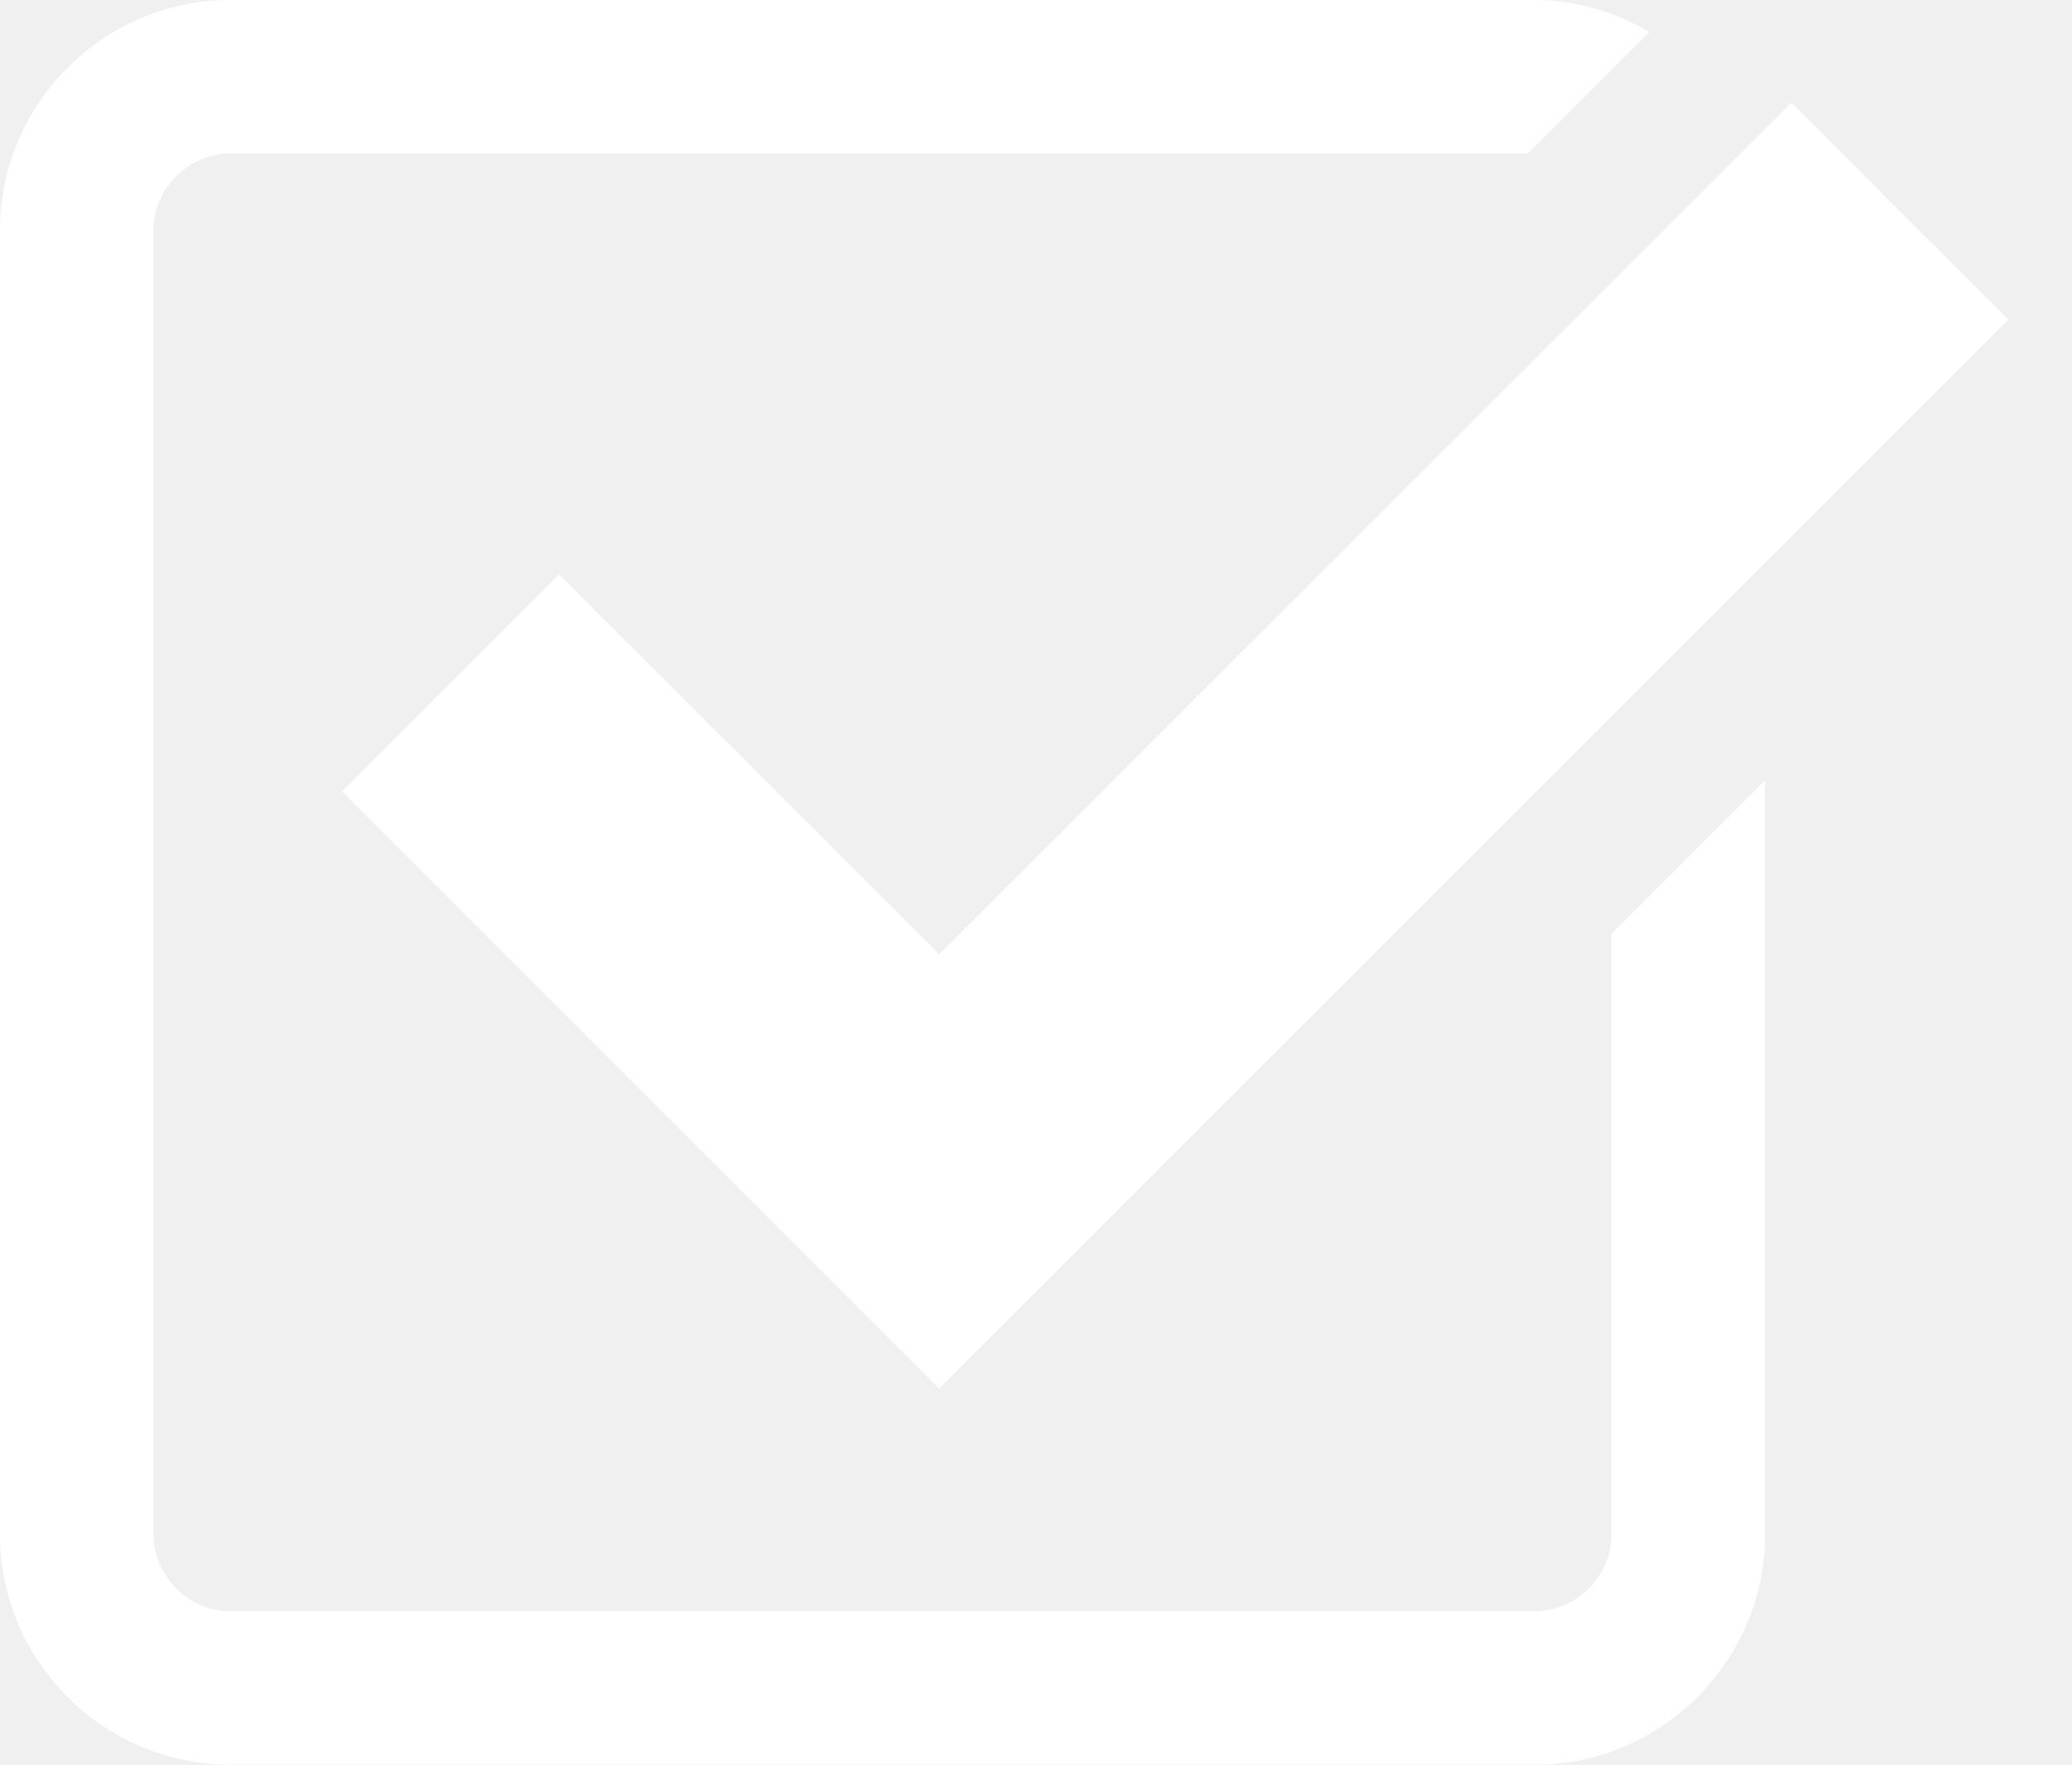
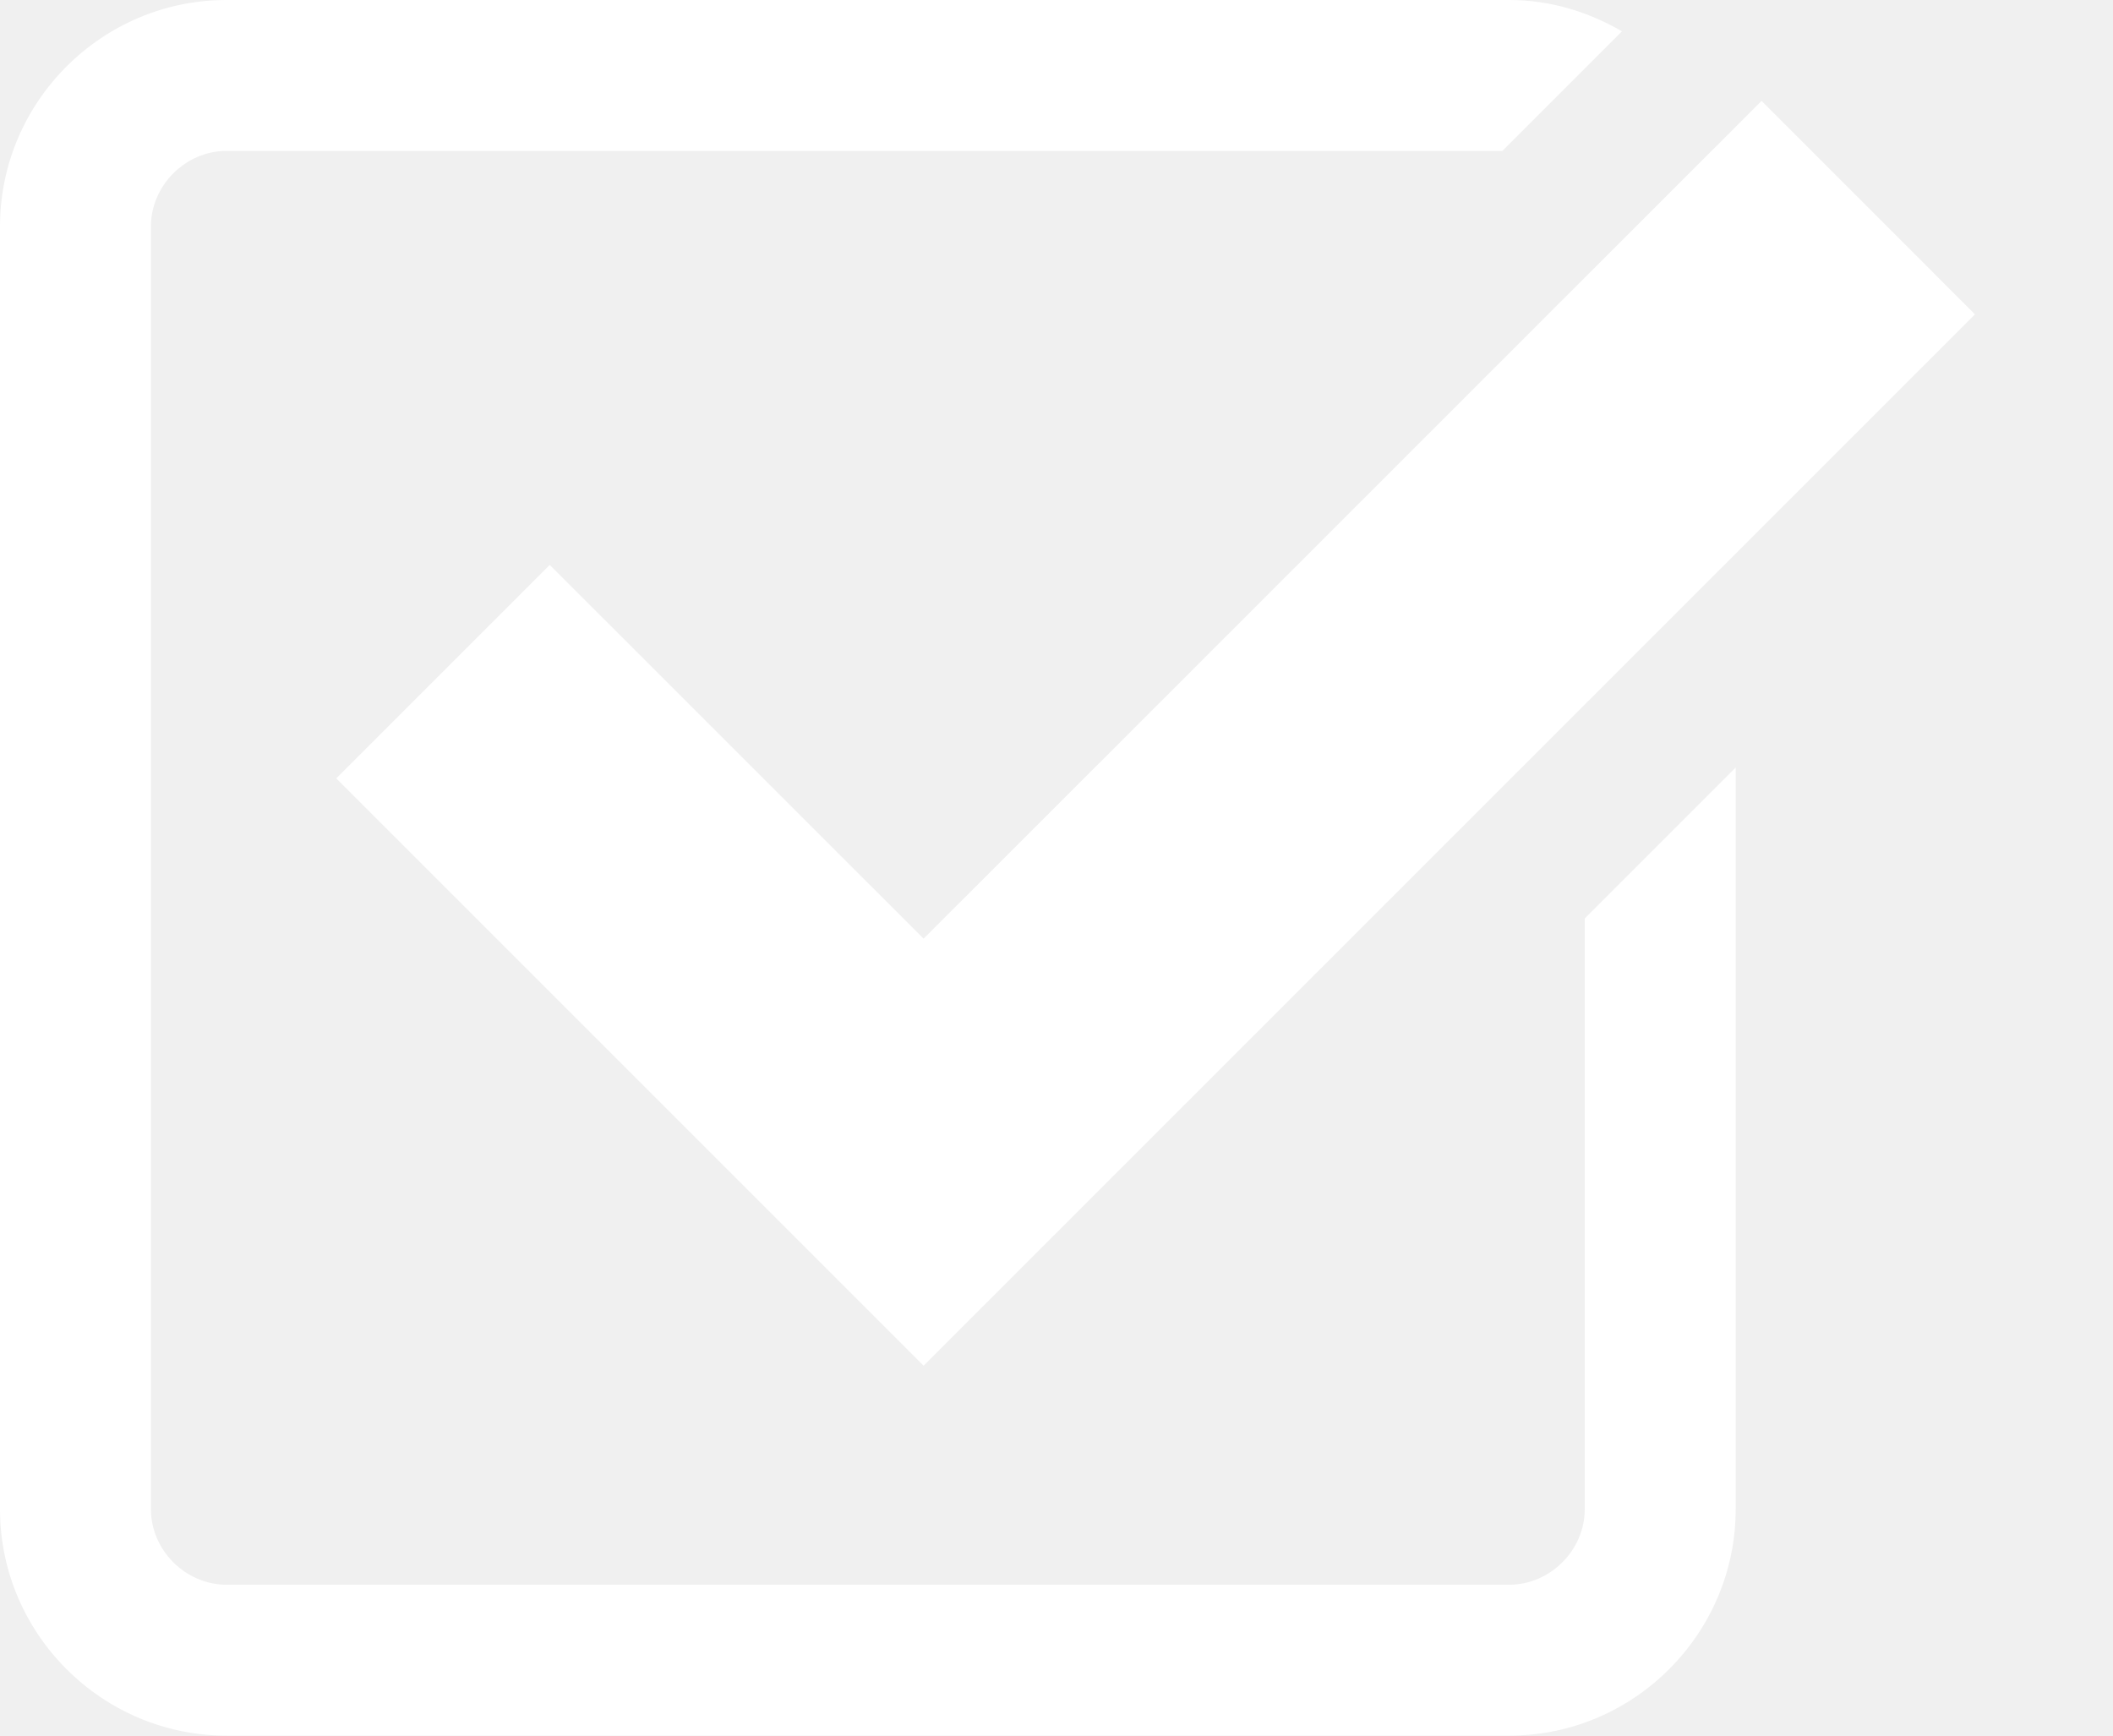
- <svg xmlns="http://www.w3.org/2000/svg" version="1.1" x="0px" y="0px" width="27px" height="23px" viewBox="0 0 27 23" enable-background="new 0 0 27 23" xml:space="preserve">
+ <svg xmlns="http://www.w3.org/2000/svg" version="1.1" x="0px" y="0px" width="28px" height="23px" viewBox="0 0 28 23" enable-background="new 0 0 28 23" xml:space="preserve">
  <g id="Layer_1">
</g>
  <g id="Layer_2" fill="#fff">
    <g>
      <polygon points="7.285,7.486 4.456,10.315 12.239,18.098 26.171,4.166 23.343,1.337 12.239,12.439   " />
      <path d="M21,20c0,0.542-0.458,1-1,1H3c-0.542,0-1-0.458-1-1V3c0-0.542,0.458-1,1-1h16.908l1.585-1.585C21.051,0.158,20.545,0,20,0    H3C1.35,0,0,1.35,0,3v17c0,1.65,1.35,3,3,3h17c1.65,0,3-1.35,3-3v-9.829l-2,2V20z" />
    </g>
  </g>
</svg>
